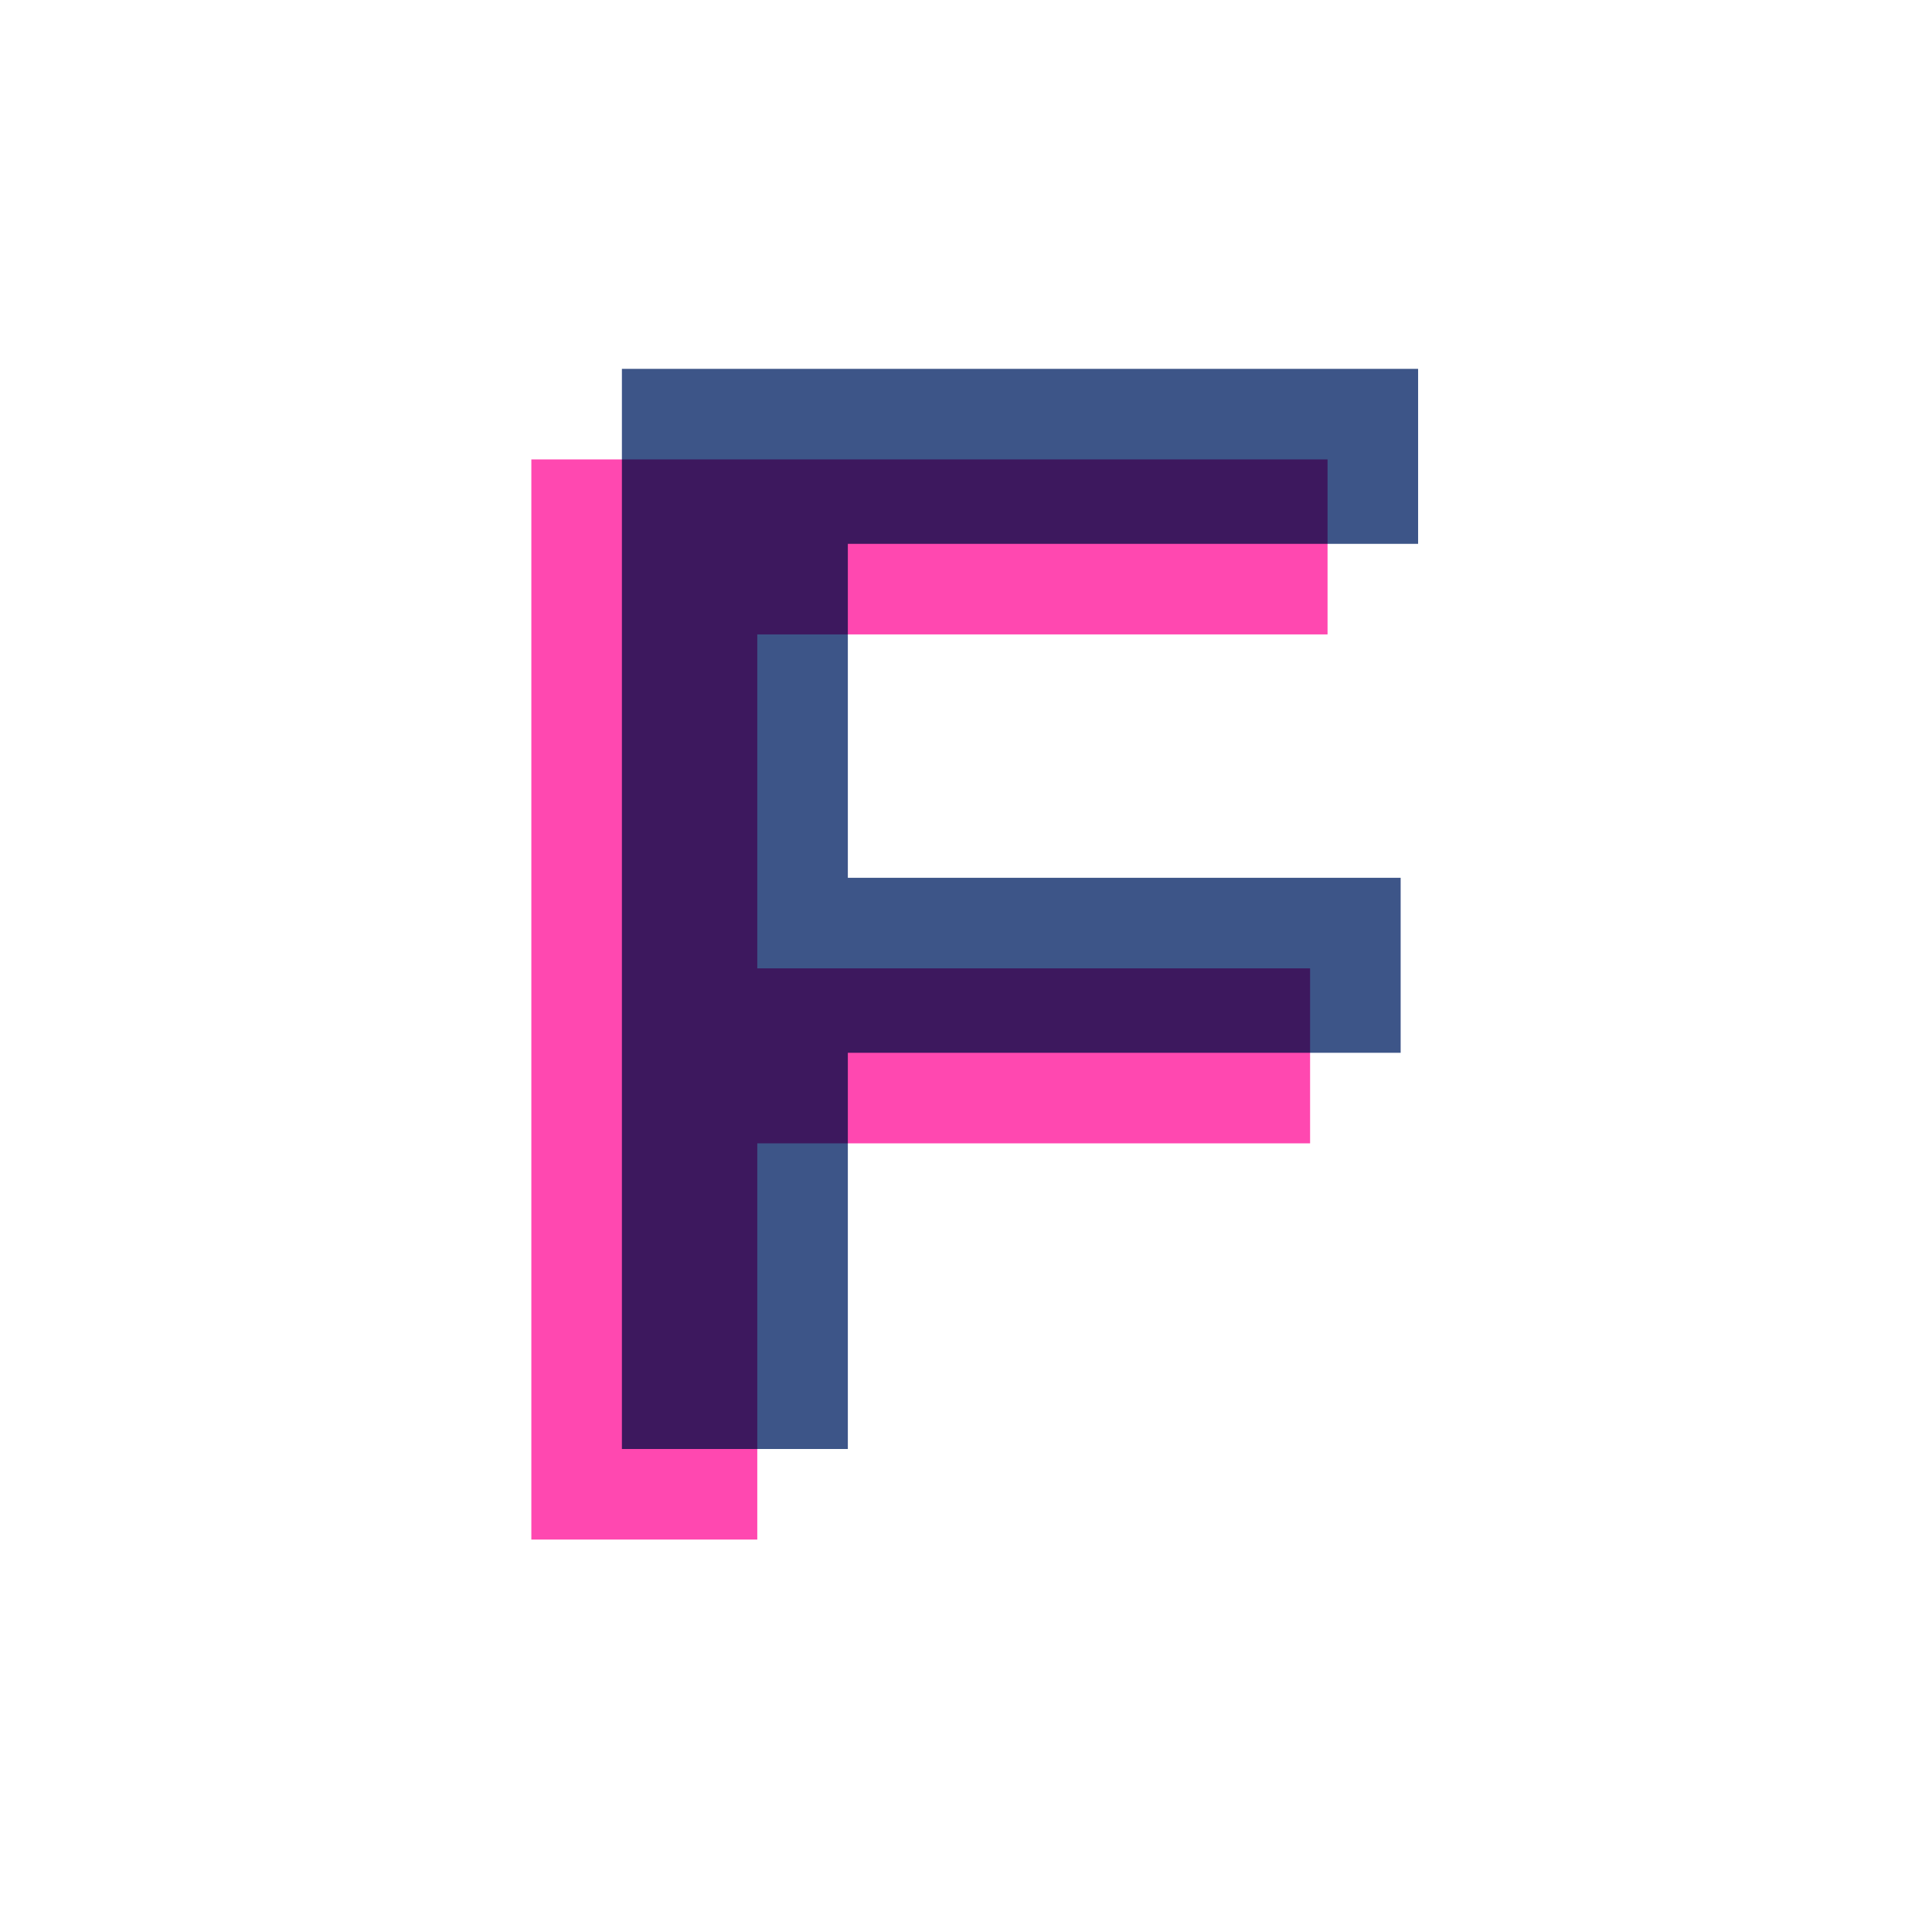
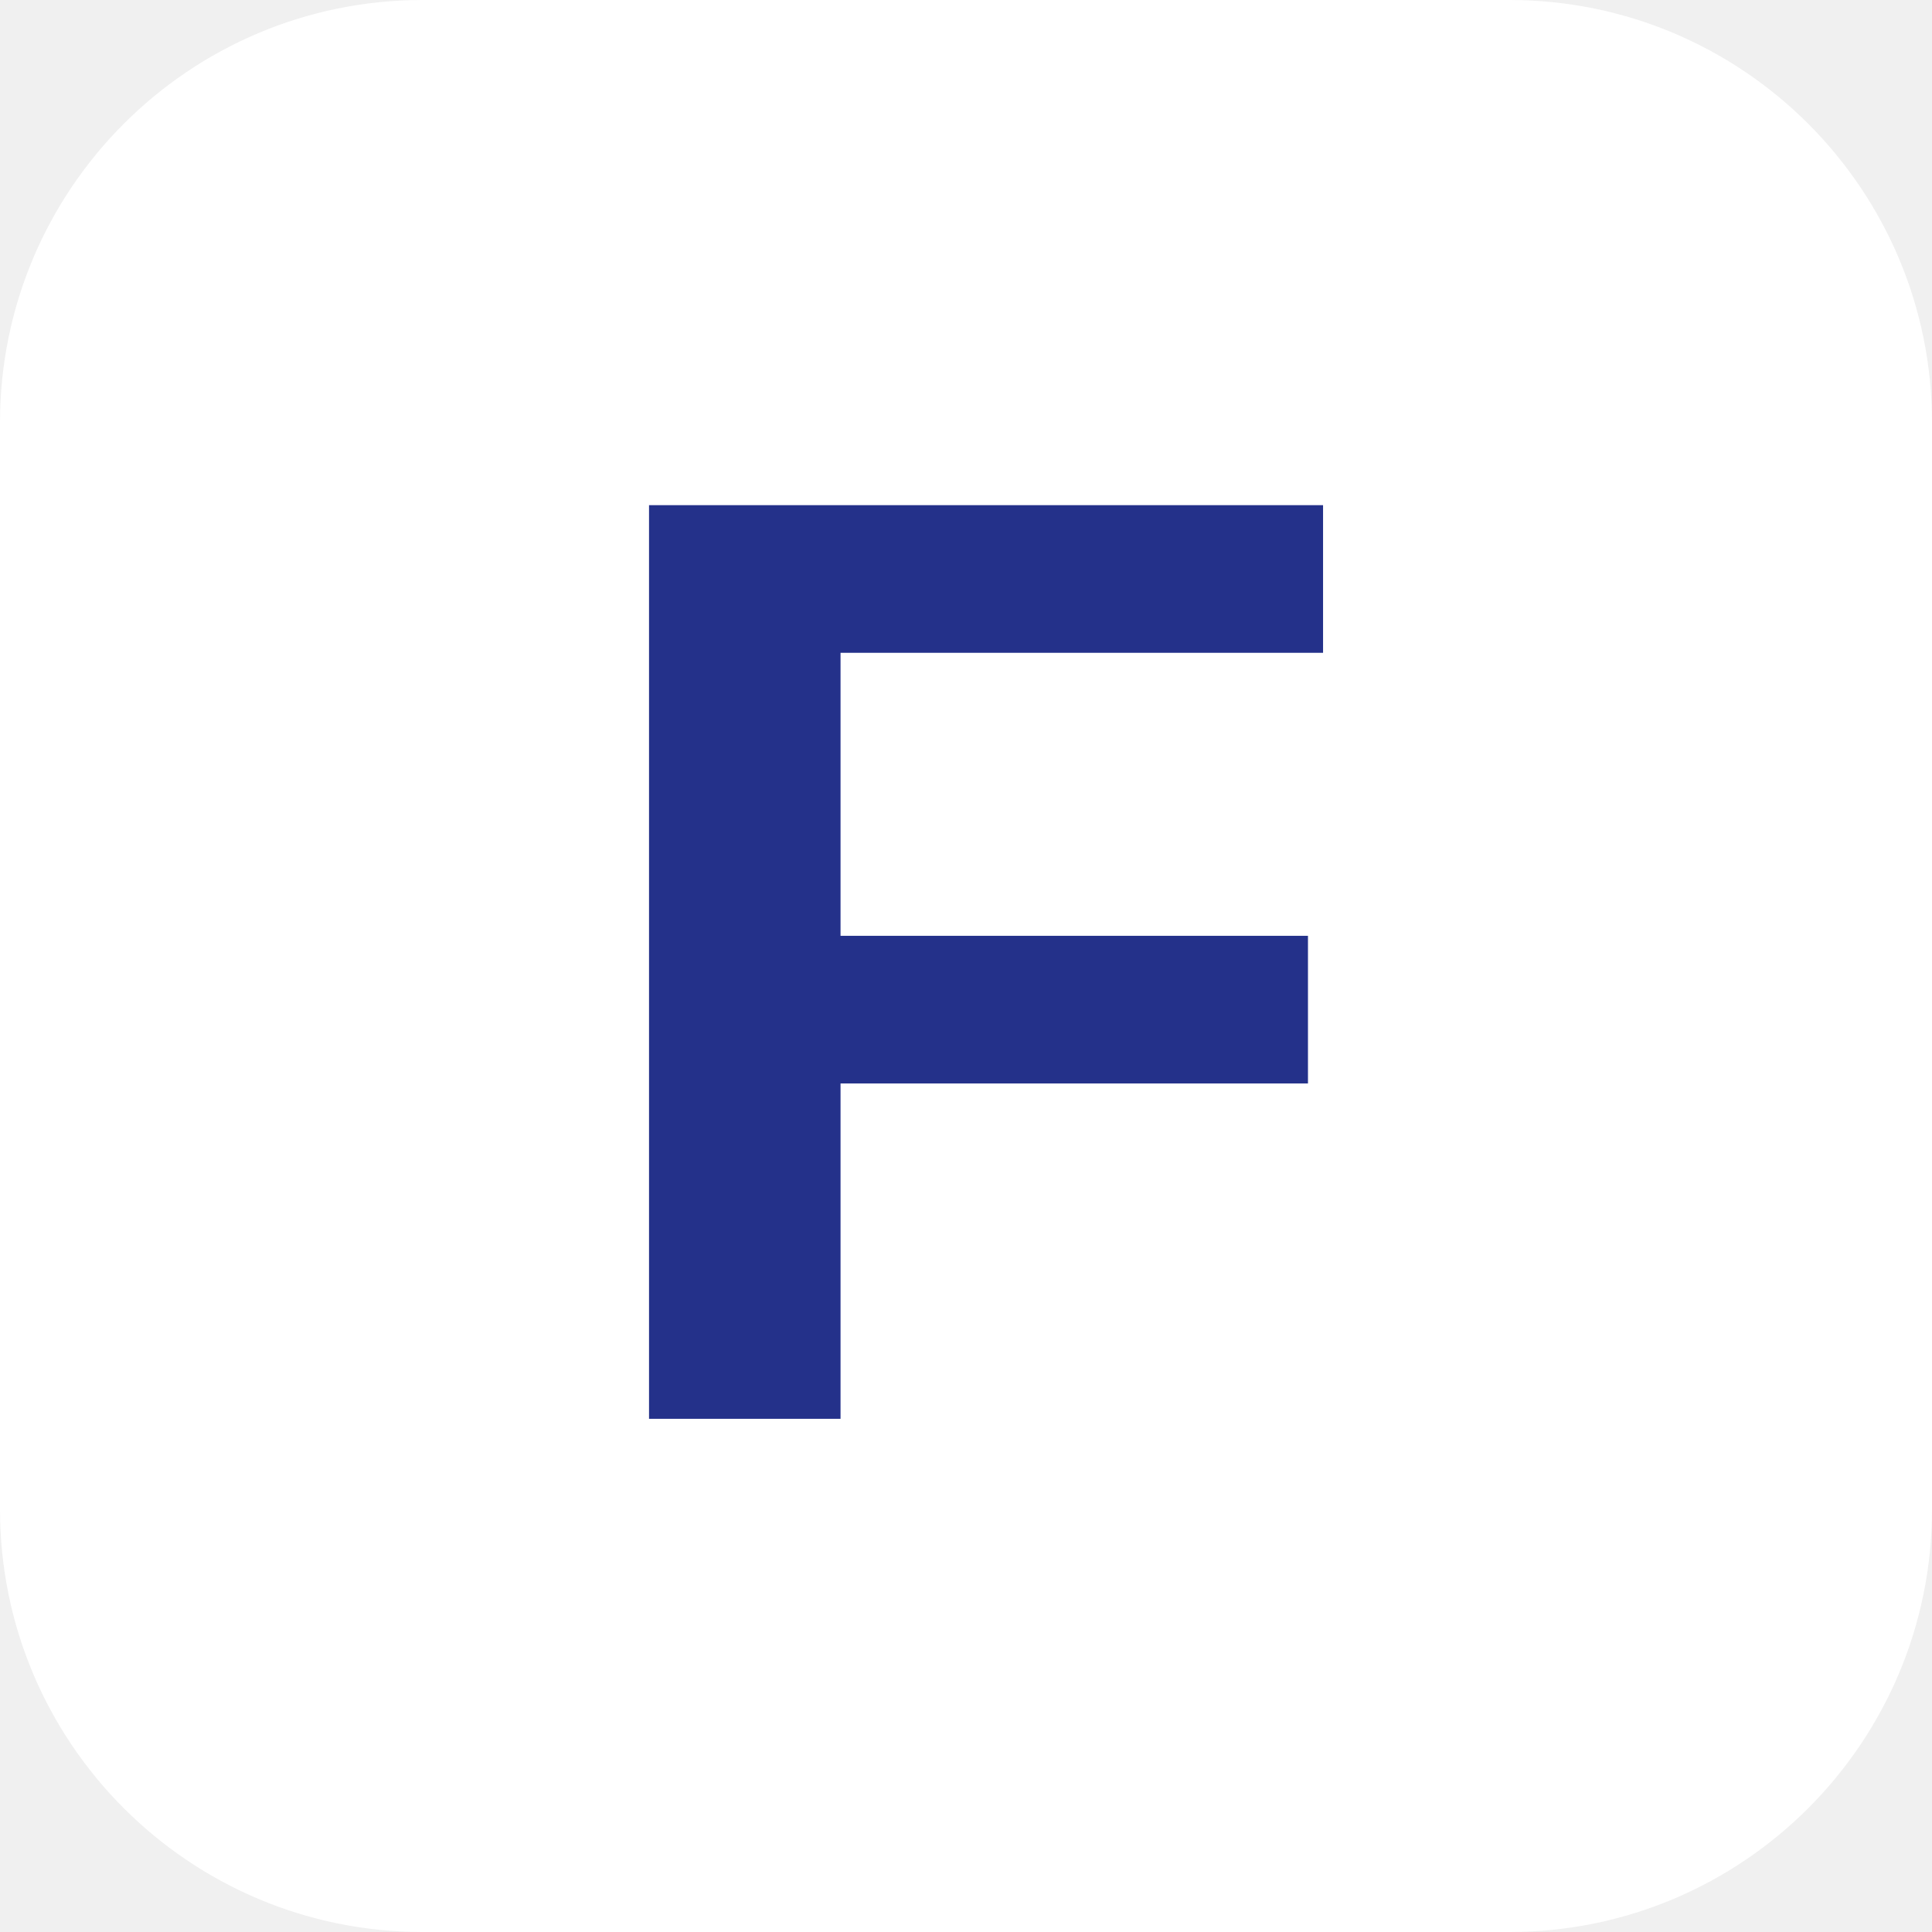
<svg xmlns="http://www.w3.org/2000/svg" viewBox="0 0 64 64">
-   <rect width="64" height="64" fill="#ffffff" />
-   <text x="30" y="51" text-anchor="middle" font-family="'Archivo Black','Arial Black',Arial,Helvetica,sans-serif" font-weight="900" font-size="52" fill="#ff48b0">F</text>
-   <text x="33" y="48" text-anchor="middle" font-family="'Archivo Black','Arial Black',Arial,Helvetica,sans-serif" font-weight="900" font-size="52" fill="#3d5588" style="mix-blend-mode:multiply">F</text>
+   <rect width="64" height="64" rx="14" fill="#ffffff" />
+   <text x="32" y="47" text-anchor="middle" font-family="'Trebuchet MS','Segoe UI',Arial,sans-serif" font-weight="700" font-size="44" fill="#24318a">F</text>
</svg>
